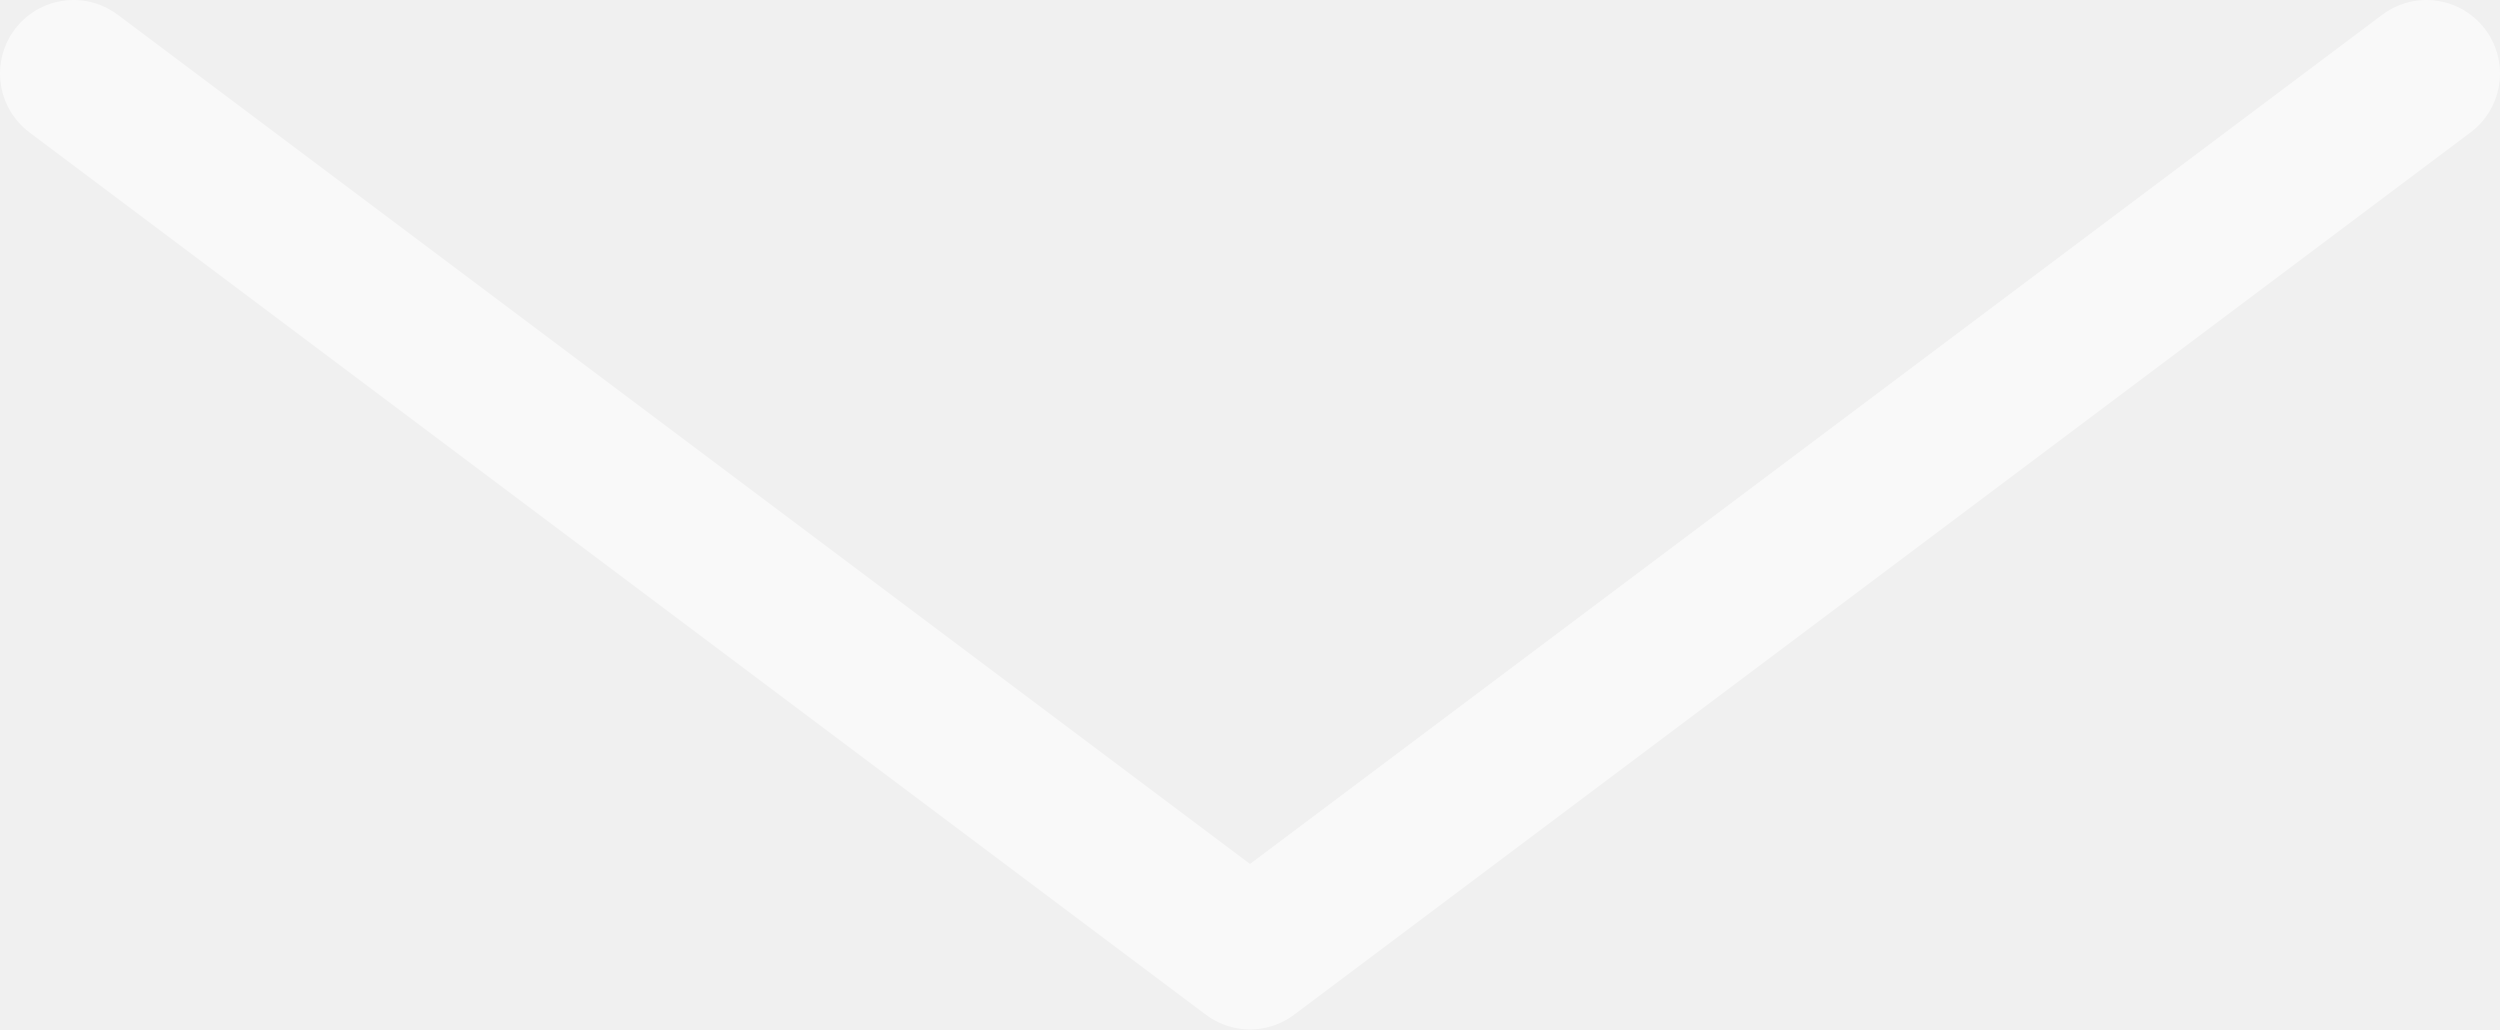
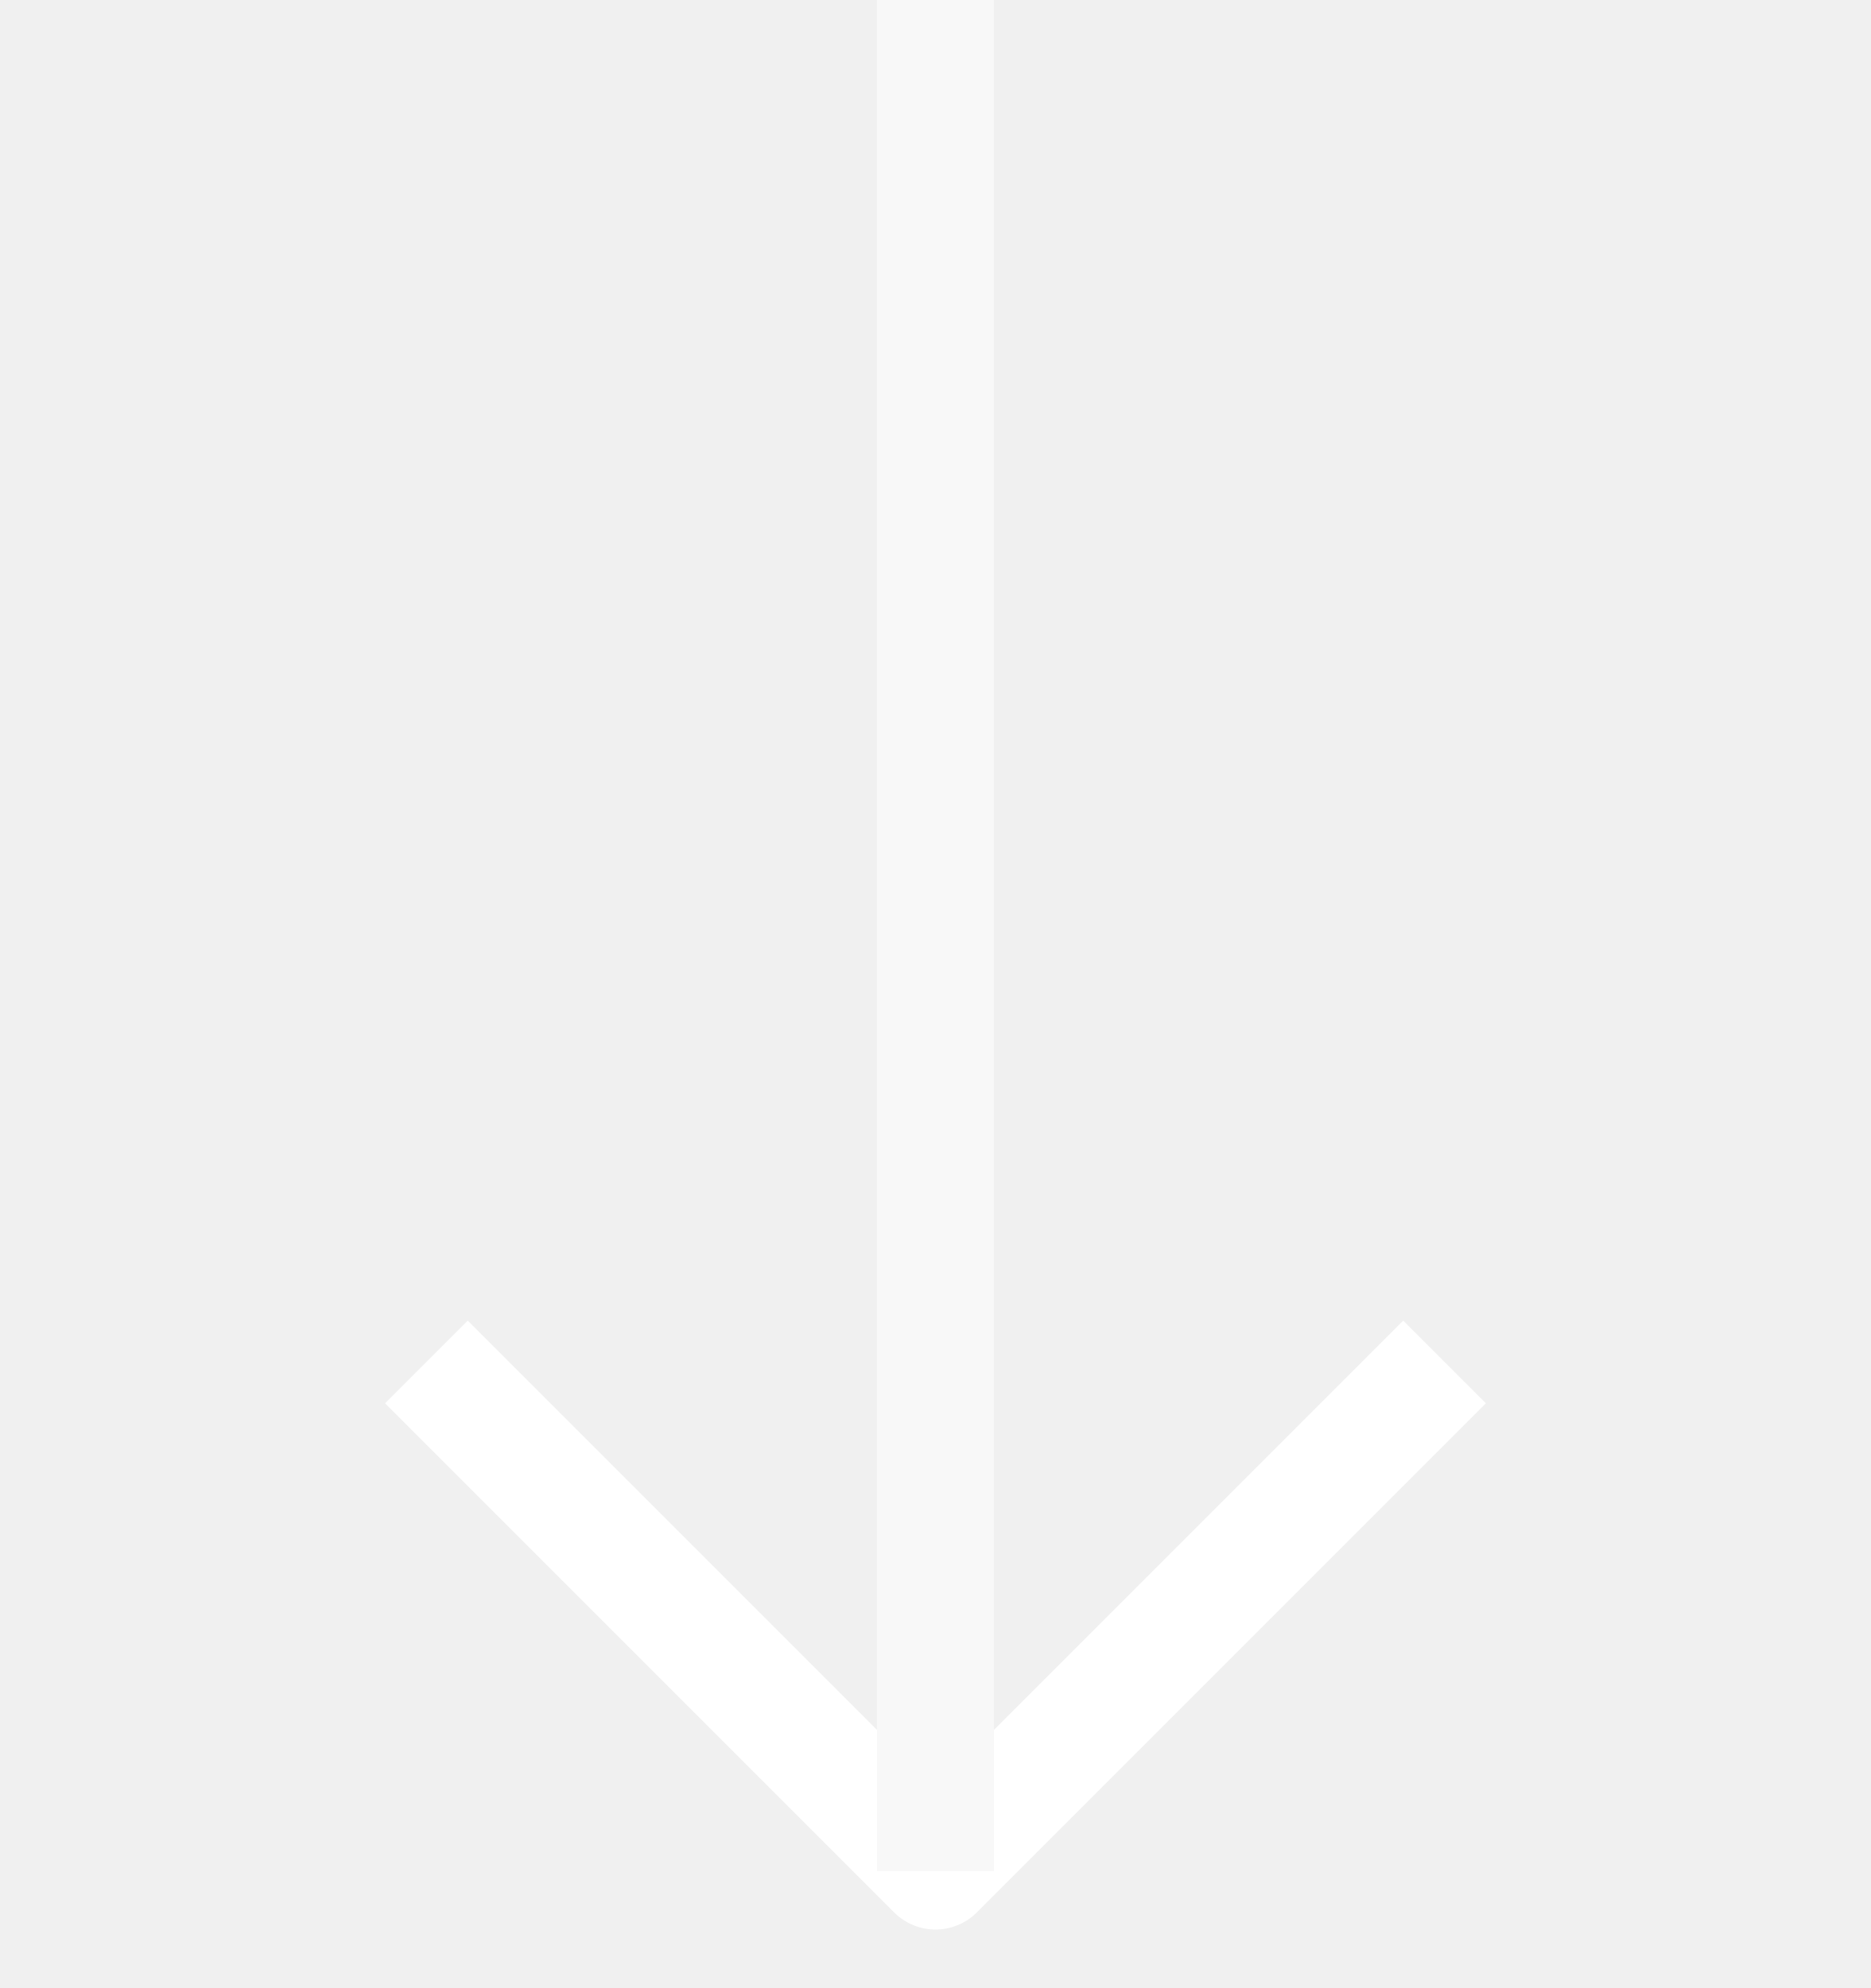
- <svg xmlns="http://www.w3.org/2000/svg" width="34" height="14" viewBox="0 0 34 14" fill="none">
-   <path d="M1 1L17 13L33 1" stroke="#F9F9F9" stroke-width="2" stroke-linecap="round" stroke-linejoin="round" />
+ <svg xmlns="http://www.w3.org/2000/svg" width="16" height="17" viewBox="0 0 16 17" fill="none">
+   <path d="M4 12L8 16L12 12" stroke="white" stroke-linecap="square" stroke-linejoin="round" />
+   <rect x="7.75" y="0.25" width="0.5" height="15.5" fill="#F2F2F2" stroke="#F8F8F8" stroke-width="0.5" />
</svg>
